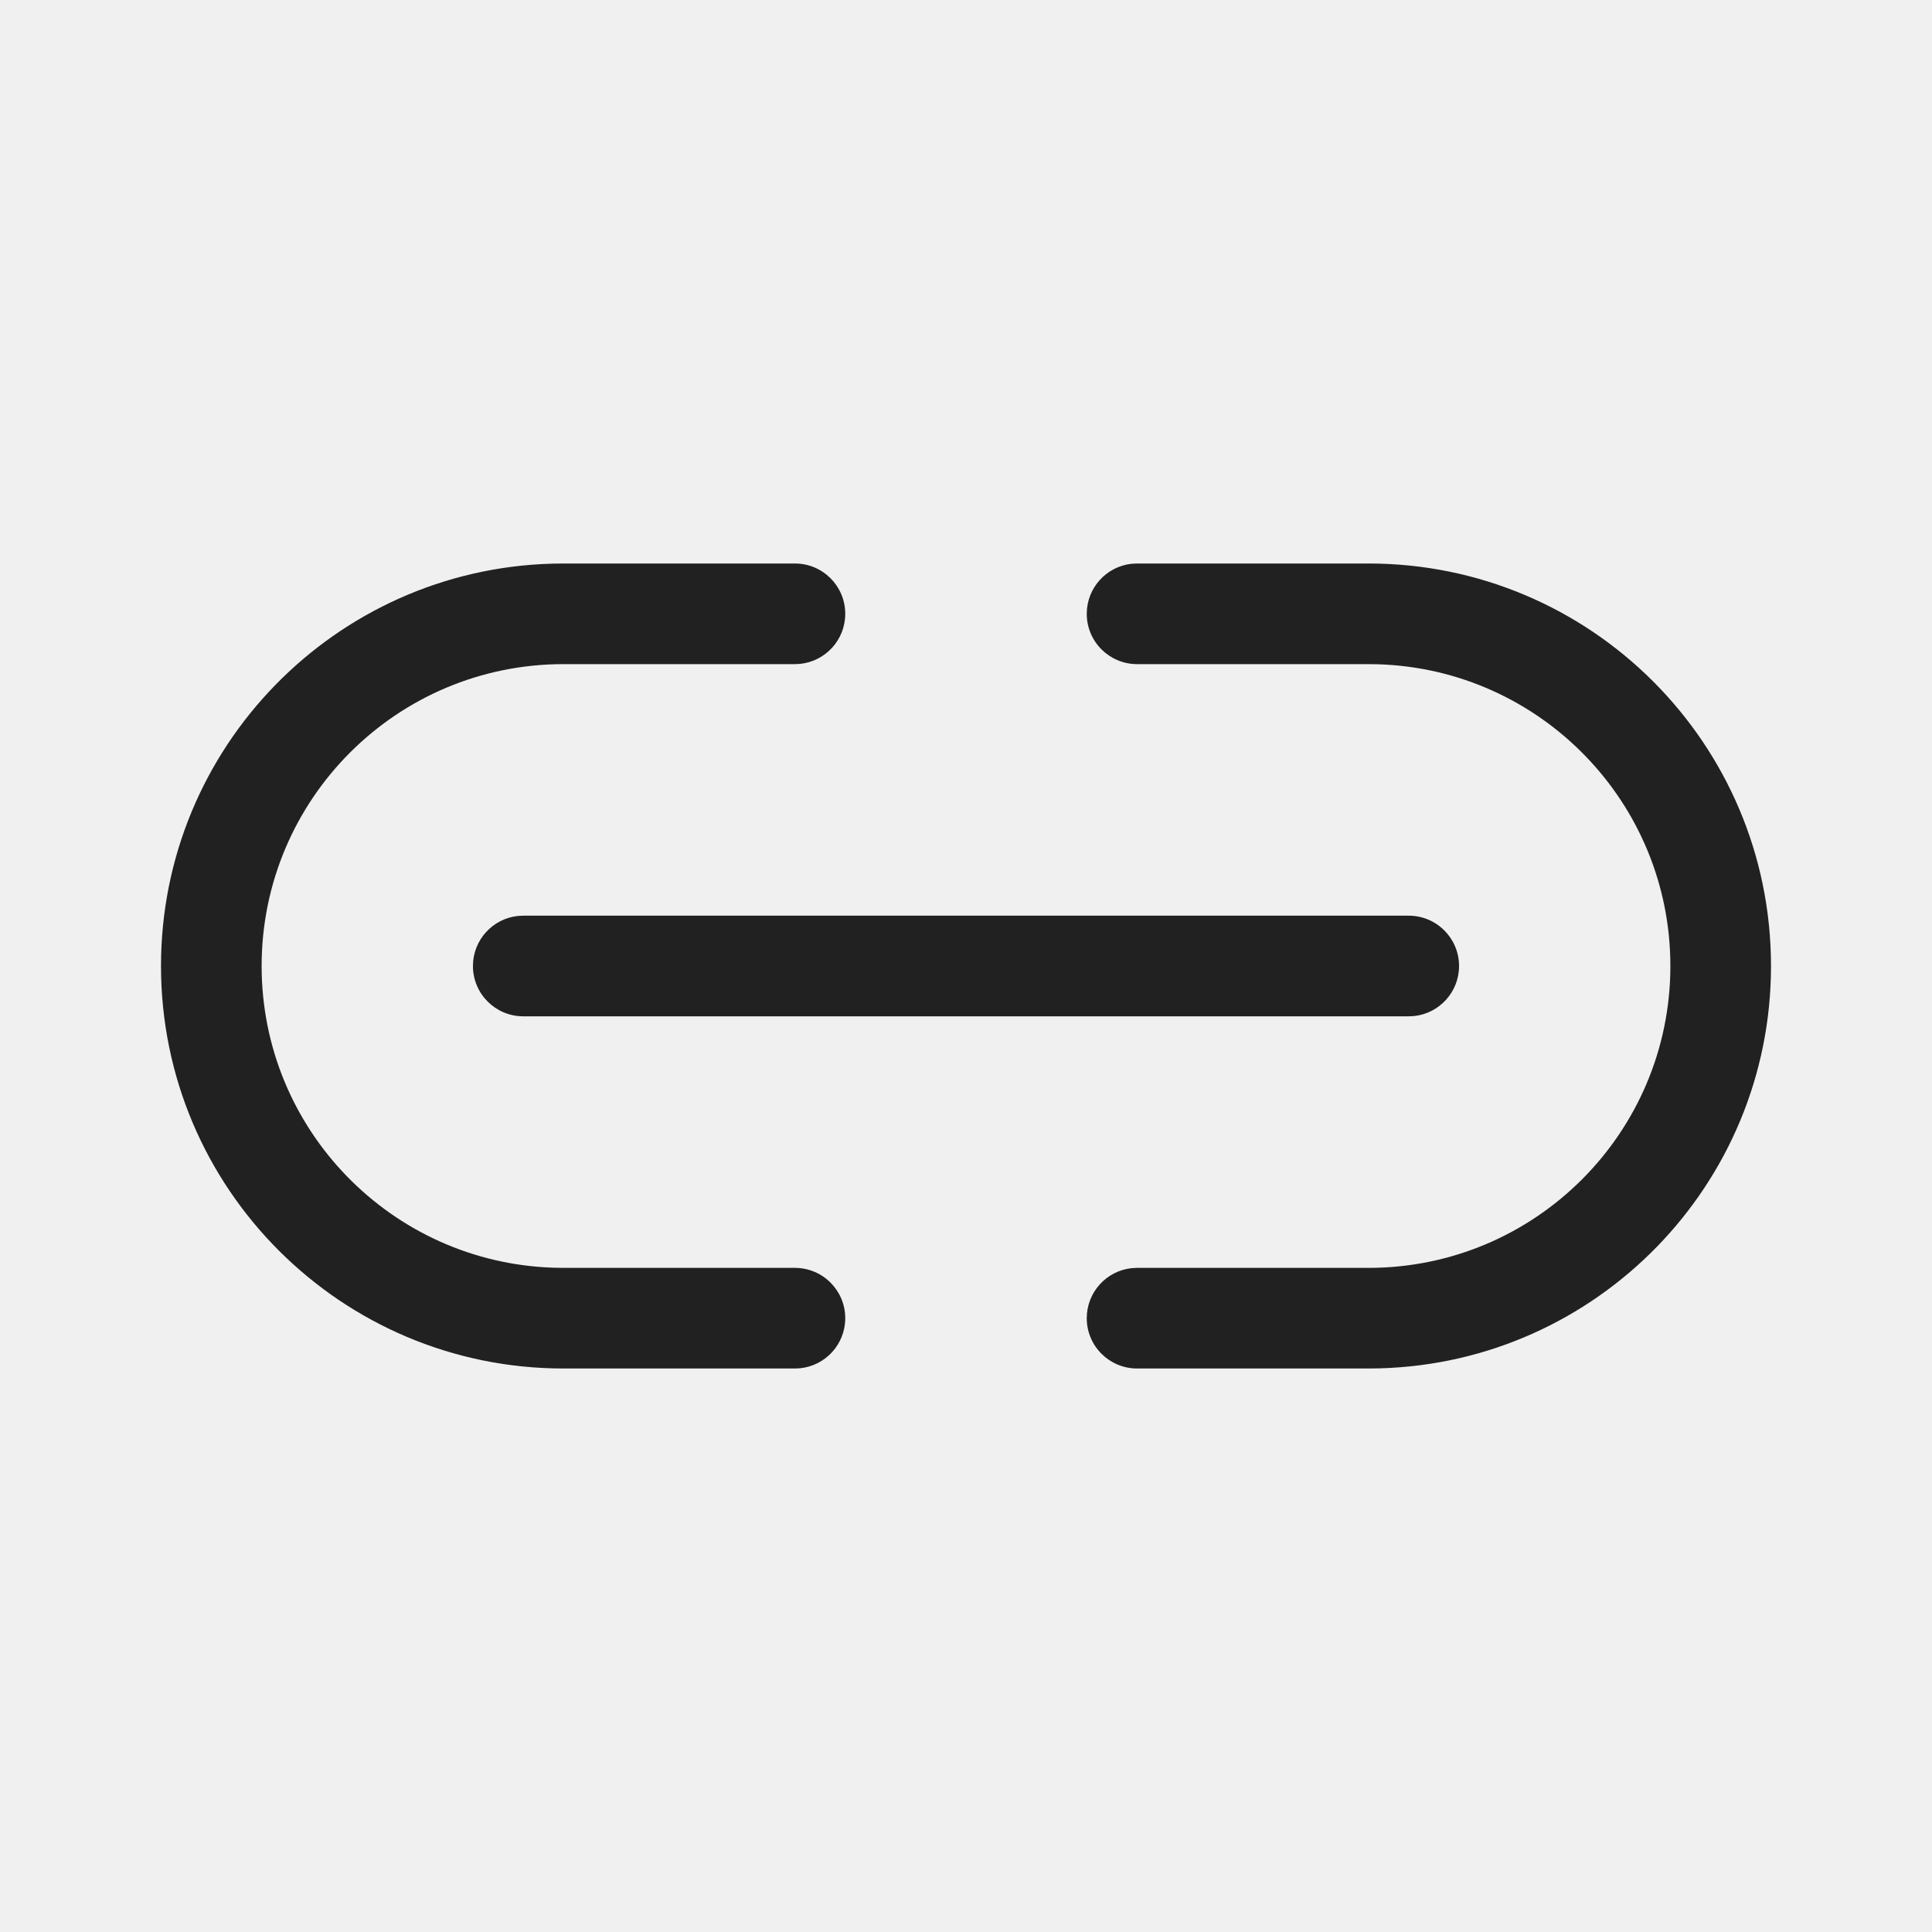
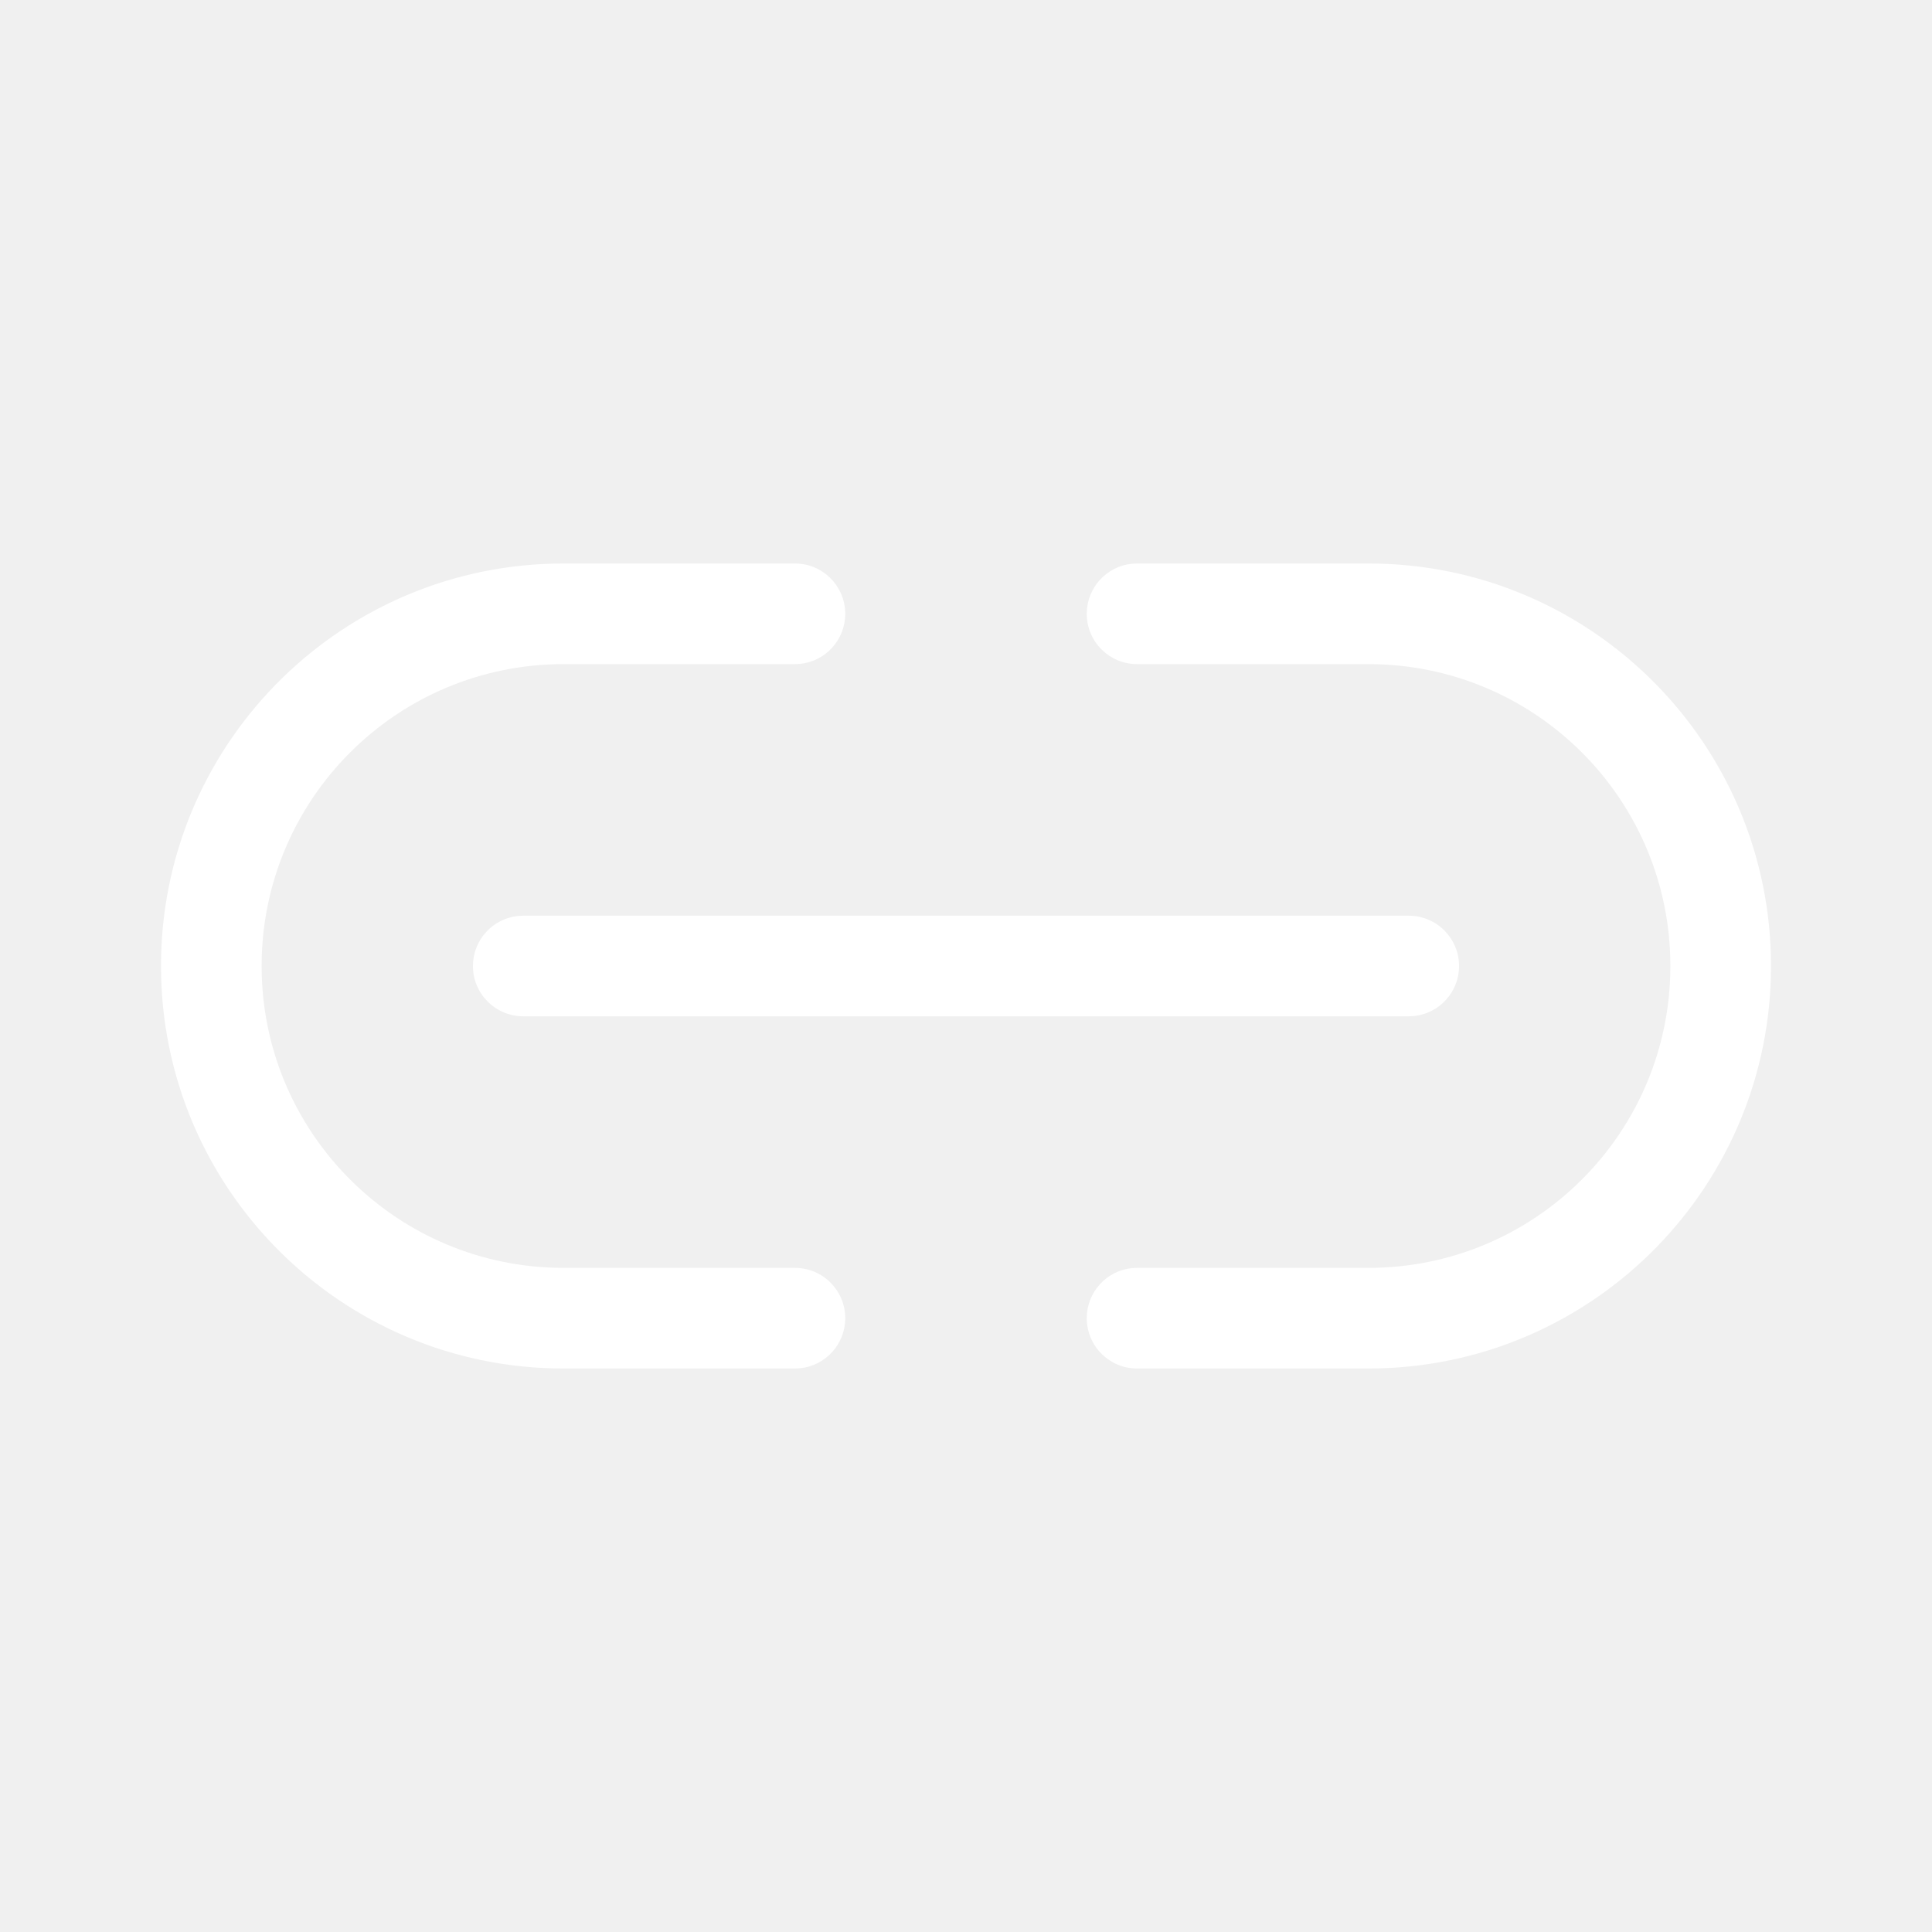
<svg xmlns="http://www.w3.org/2000/svg" width="800px" height="800px" viewBox="0 0 48 48" version="1.1">
  <g id="🔍-Product-Icons" stroke="none" stroke-width="1" fill="none" fill-rule="evenodd">
-     <g id="ic_fluent_link_48_regular" fill="#212121" fill-rule="nonzero">
+     <g id="ic_fluent_link_48_regular" fill="white" fill-rule="nonzero">
      <path d="M34,14 C39.523,14 44,18.477 44,24 C44,29.429 39.673,33.848 34.28,33.996 L34,34 L28.25,34 C27.56,34 27,33.44 27,32.75 C27,32.103 27.492,31.57 28.122,31.506 L28.25,31.5 L34,31.5 C38.142,31.5 41.5,28.142 41.5,24 C41.5,19.939 38.273,16.632 34.243,16.504 L34,16.5 L28.25,16.5 C27.56,16.5 27,15.94 27,15.25 C27,14.603 27.492,14.07 28.122,14.006 L28.25,14 L34,14 Z M19.75,14 C20.44,14 21,14.56 21,15.25 C21,15.897 20.508,16.43 19.878,16.494 L19.75,16.5 L14,16.5 C9.858,16.5 6.5,19.858 6.5,24 C6.5,28.061 9.727,31.368 13.757,31.496 L14,31.5 L19.75,31.5 C20.44,31.5 21,32.06 21,32.75 C21,33.397 20.508,33.93 19.878,33.994 L19.75,34 L14,34 C8.477,34 4,29.523 4,24 C4,18.571 8.327,14.152 13.72,14.004 L14,14 L19.75,14 Z M13,22.75 L35,22.75 C35.69,22.75 36.25,23.31 36.25,24 C36.25,24.647 35.758,25.18 35.128,25.244 L35,25.25 L13,25.25 C12.31,25.25 11.75,24.69 11.75,24 C11.75,23.353 12.242,22.82 12.872,22.756 L13,22.75 L35,22.75 L13,22.75 Z" id="🎨-Color">

</path>
    </g>
  </g>
</svg>
